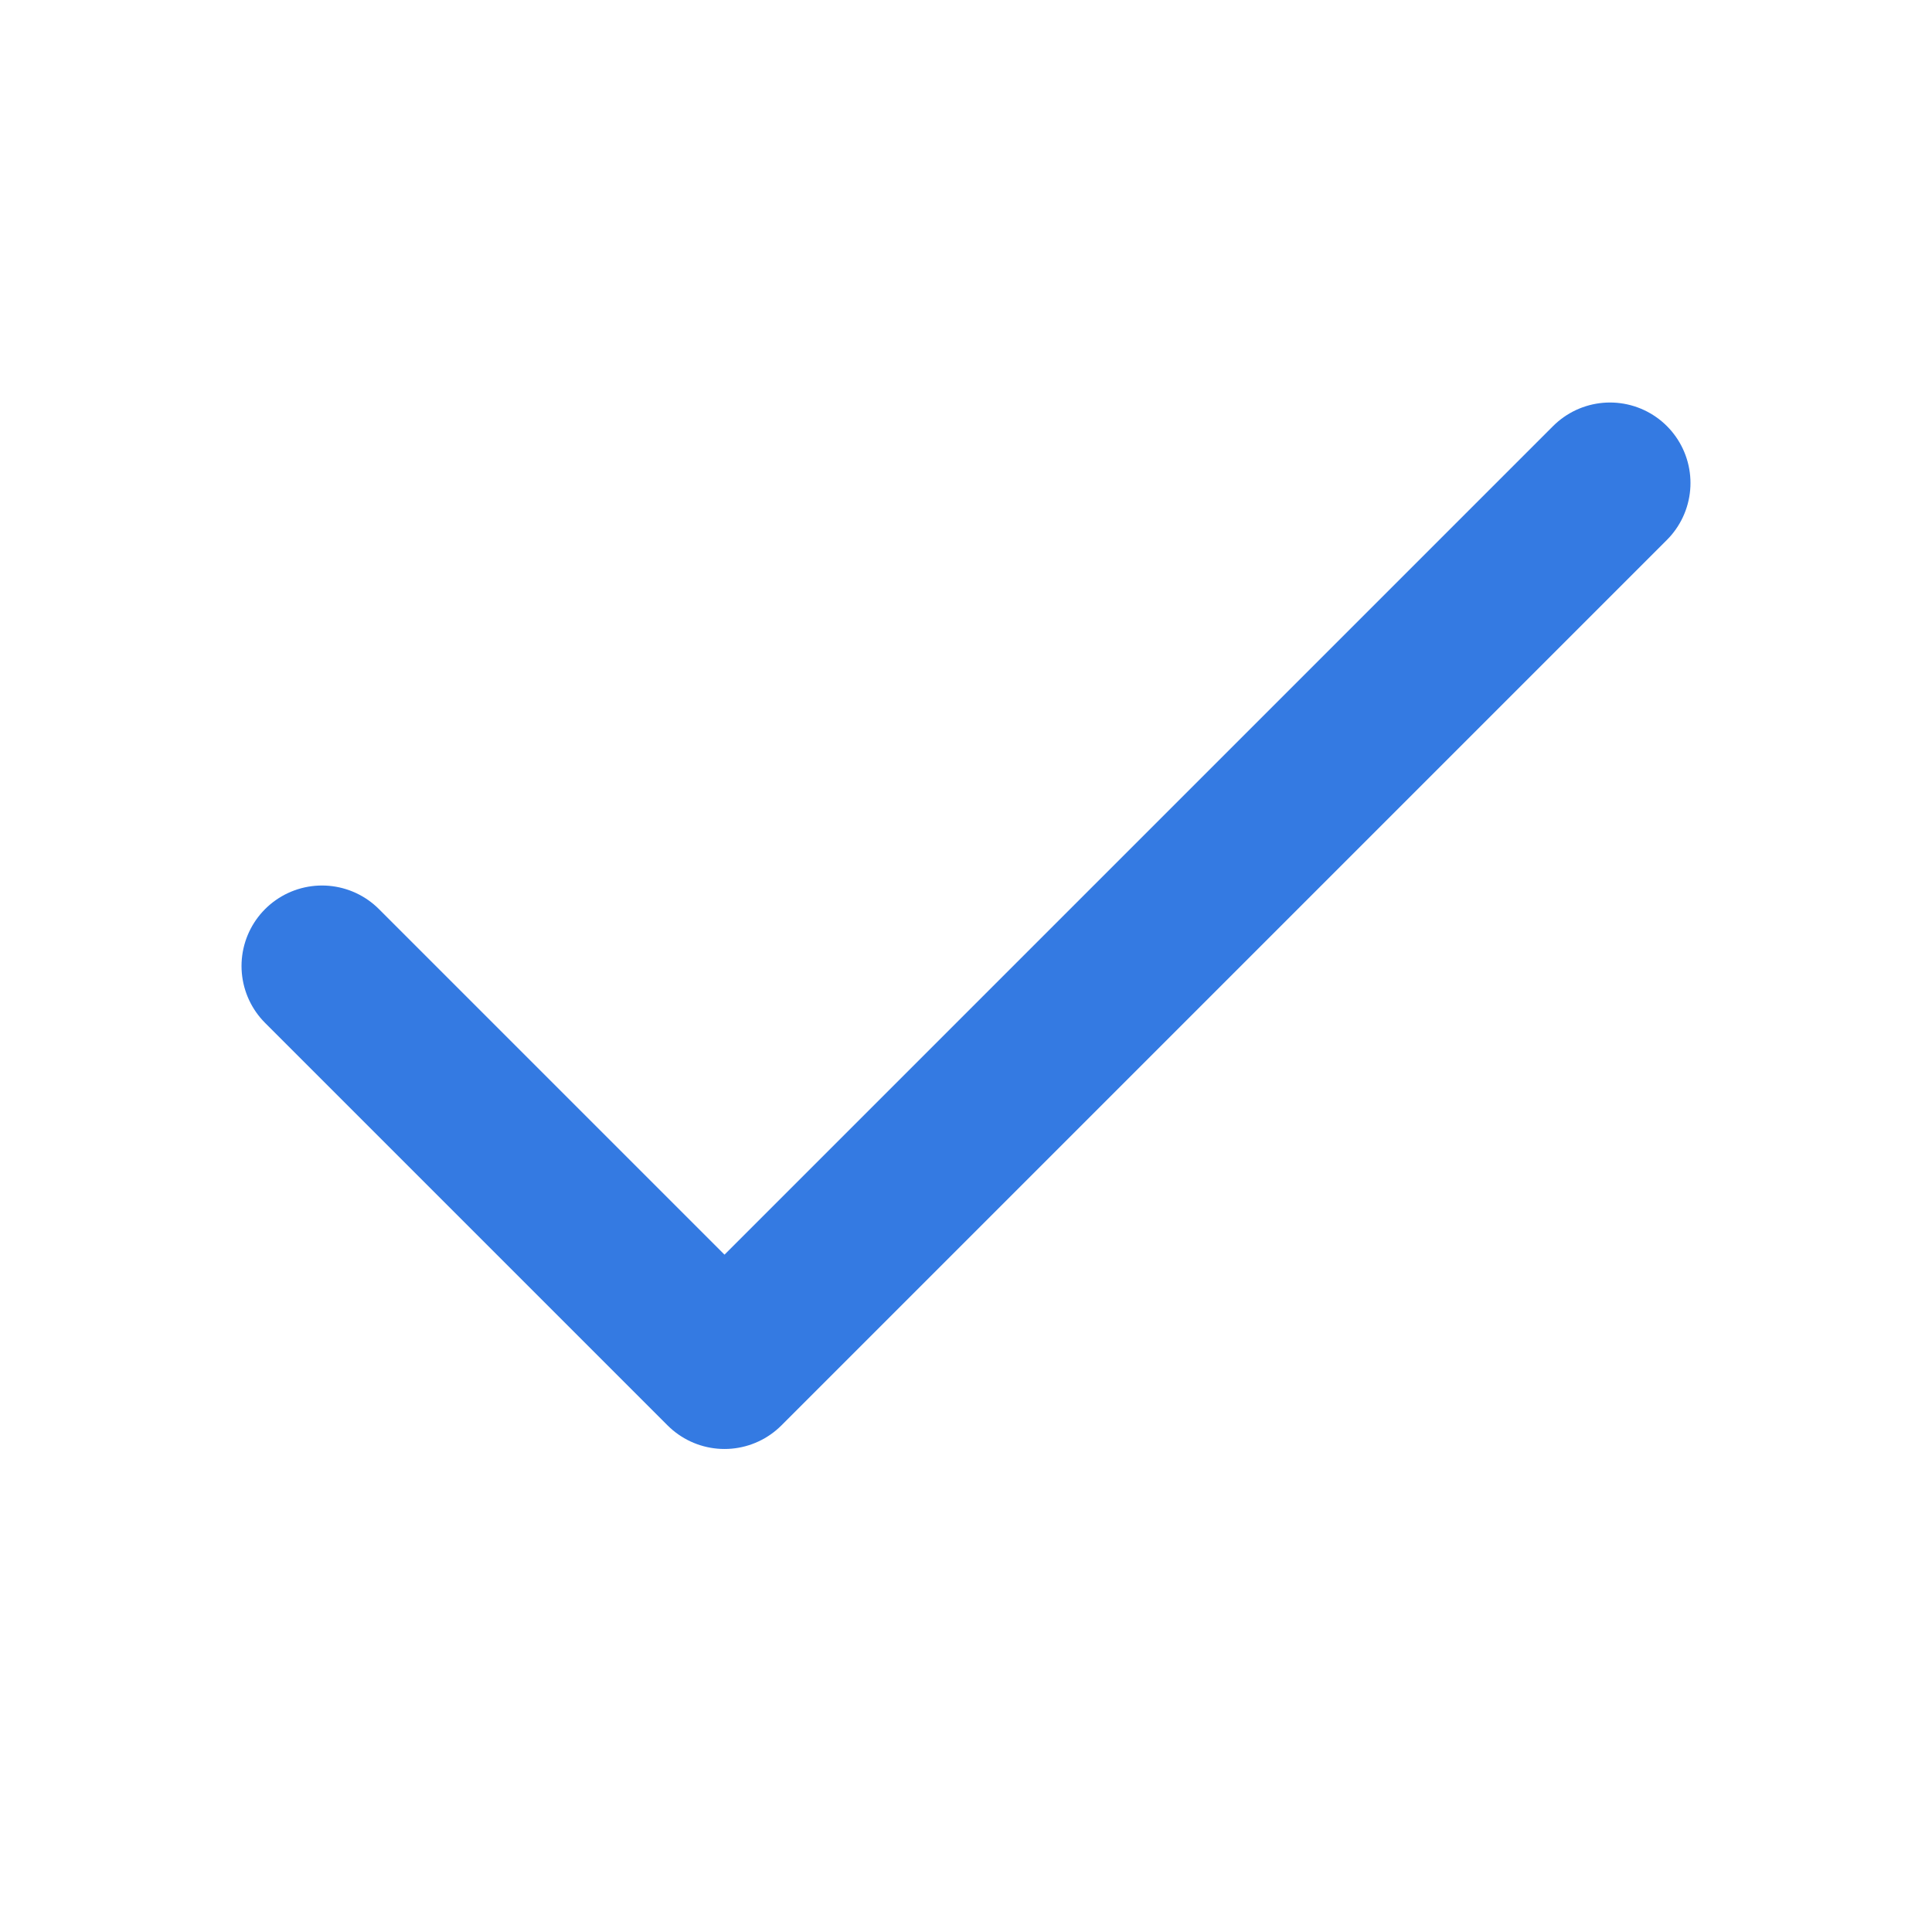
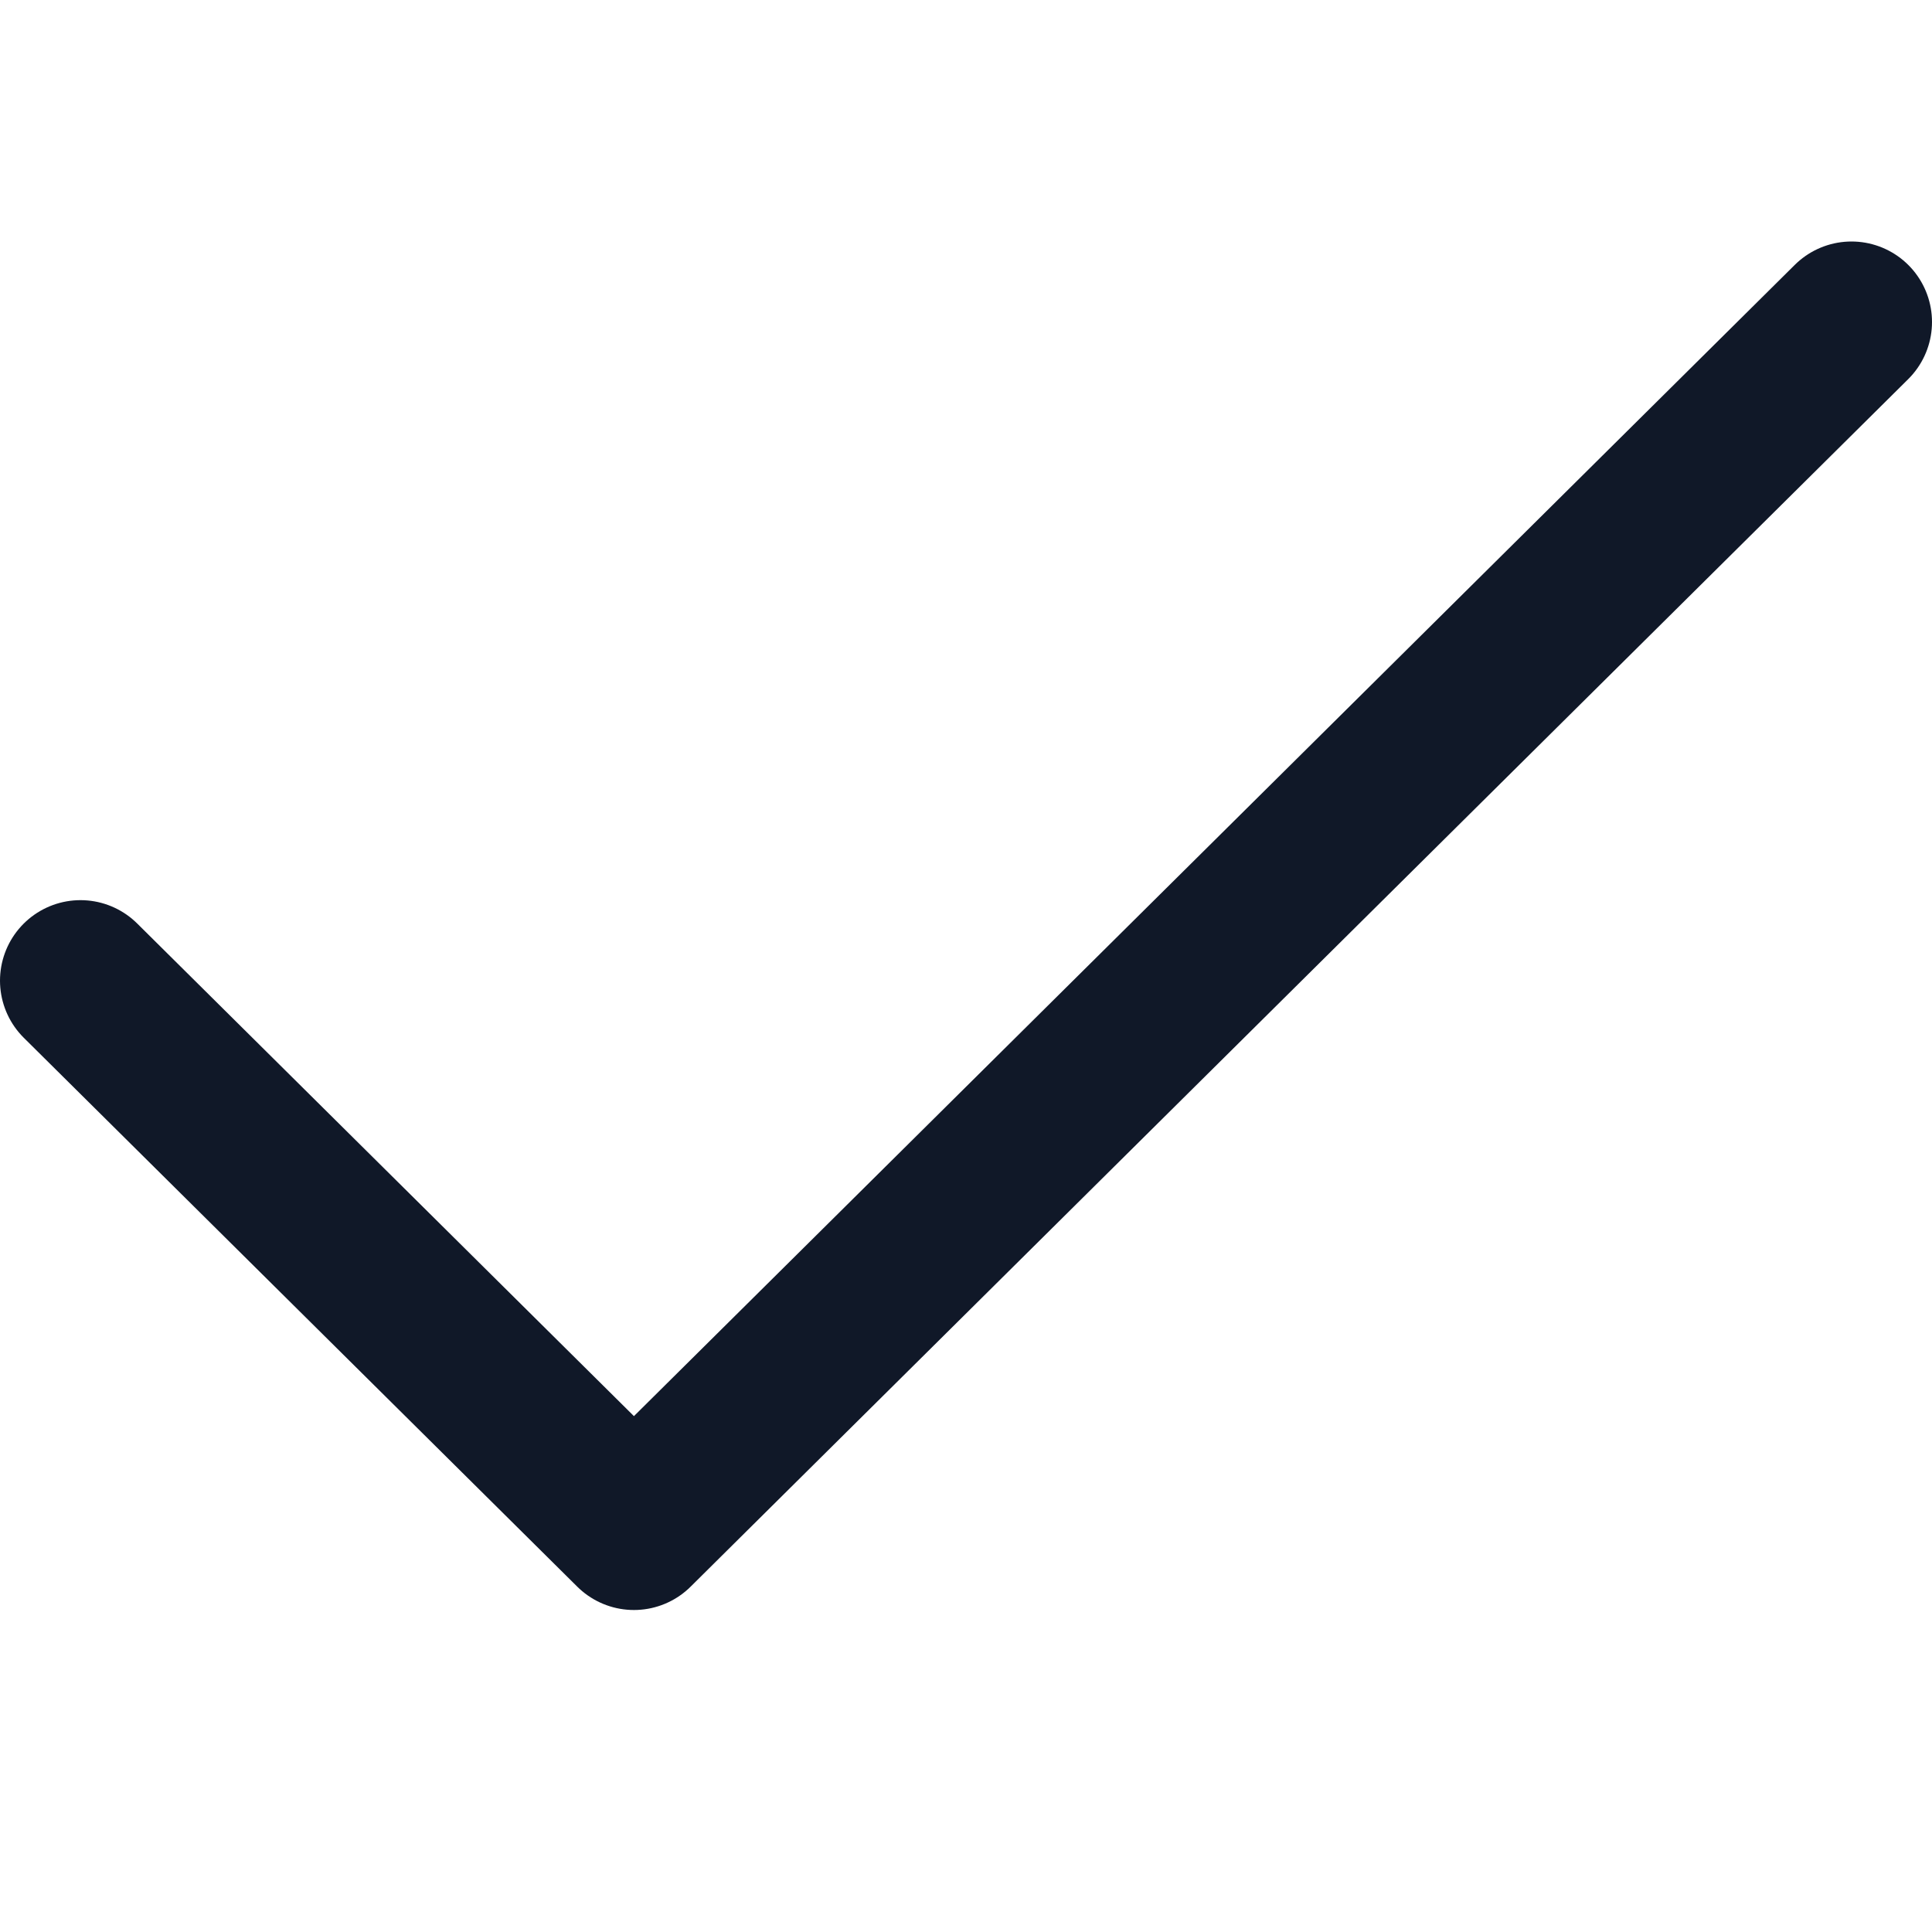
- <svg xmlns="http://www.w3.org/2000/svg" width="46" height="46" viewBox="0 0 46 46" fill="none">
-   <path d="M38.333 11.5L17.25 32.583L7.667 23" stroke="#347AE2" stroke-width="3.833" stroke-linecap="round" stroke-linejoin="round" />
+ <svg xmlns="http://www.w3.org/2000/svg" width="24" height="24" viewBox="0 0 24 24" fill="none">
+   <path d="M23 4L7.875 19L1 12.182" stroke="#101828" stroke-width="2" stroke-linecap="round" stroke-linejoin="round" />
</svg>
